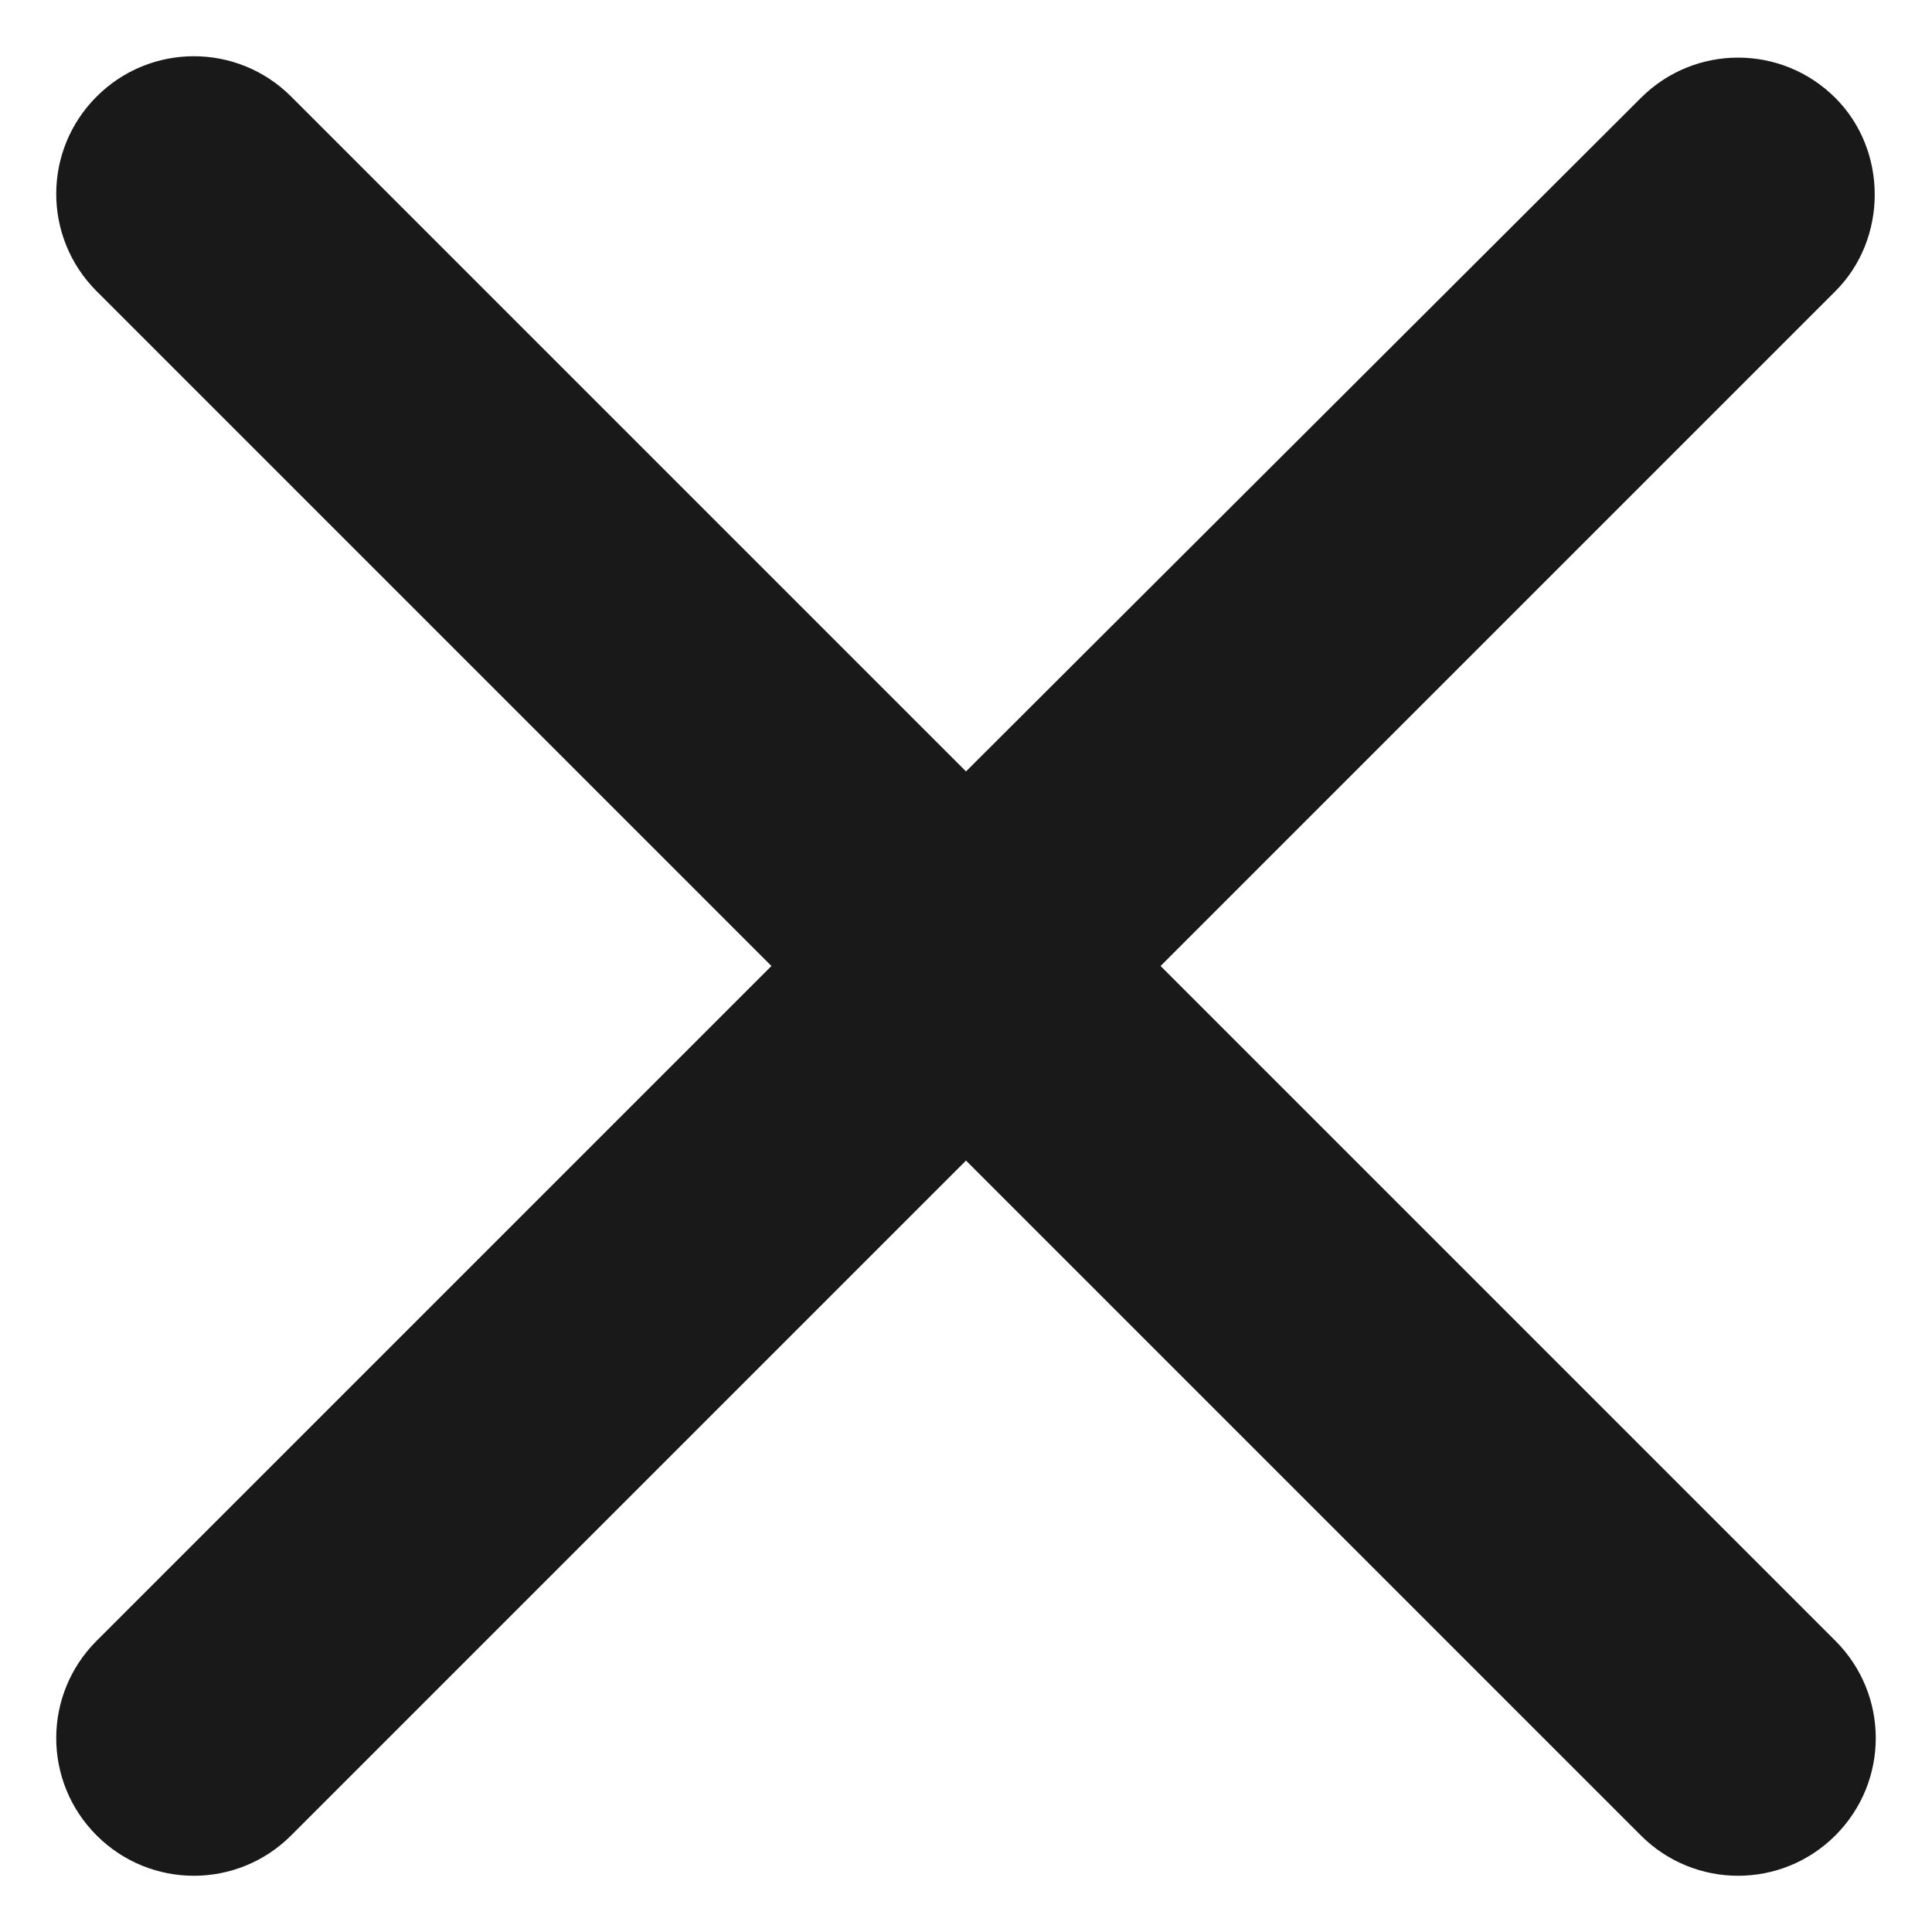
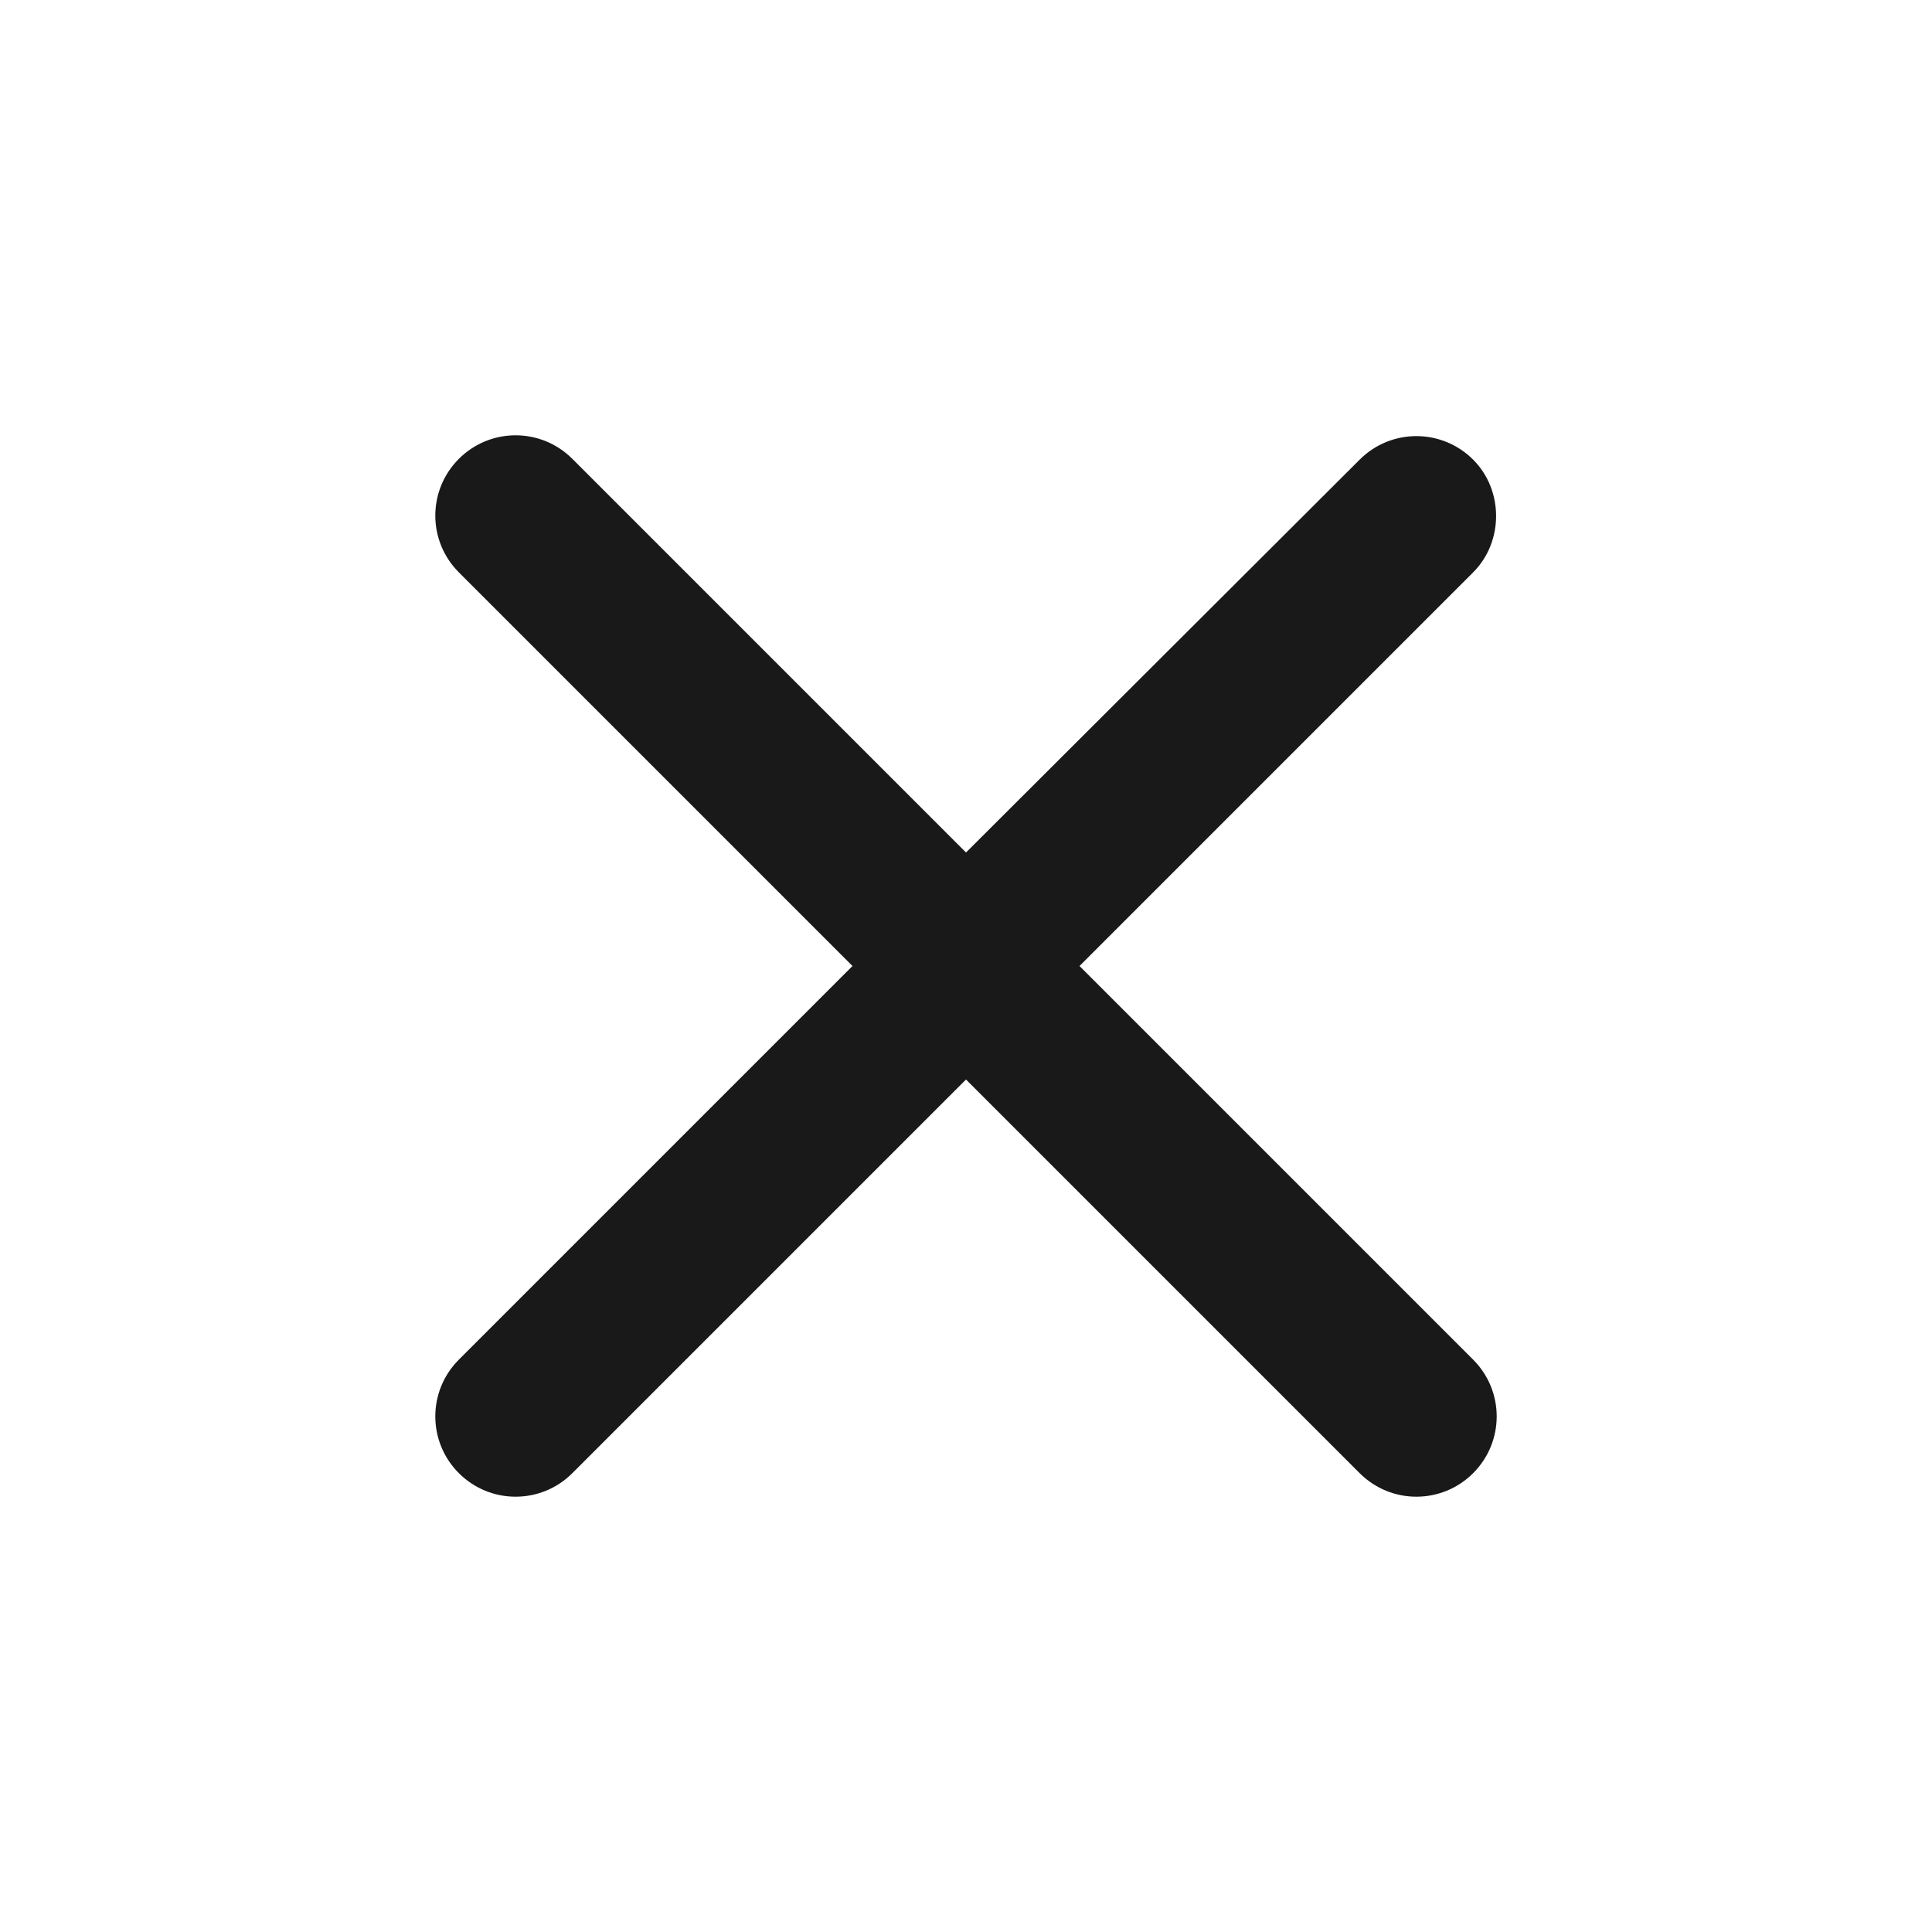
- <svg xmlns="http://www.w3.org/2000/svg" width="14" height="14" viewBox="0 0 14 14" fill="none">
-   <path d="M13.3 0.71C12.91 0.32 12.28 0.32 11.89 0.71L7 5.59L2.11 0.7C1.72 0.31 1.09 0.31 0.7 0.7C0.31 1.09 0.31 1.72 0.7 2.11L5.59 7L0.7 11.89C0.31 12.28 0.31 12.91 0.7 13.3C1.09 13.69 1.72 13.69 2.11 13.3L7 8.41L11.89 13.3C12.28 13.69 12.91 13.69 13.3 13.3C13.69 12.91 13.69 12.28 13.3 11.89L8.41 7L13.3 2.11C13.68 1.73 13.68 1.09 13.3 0.71Z" fill="#19191A" />
+ <svg xmlns="http://www.w3.org/2000/svg" width="24" height="24" viewBox="0 0 24 24" fill="none">
+   <path d="M18.3 5.71C17.91 5.32 17.28 5.32 16.89 5.71L12 10.59L7.11 5.7C6.72 5.31 6.09 5.31 5.7 5.7C5.31 6.09 5.31 6.72 5.7 7.11L10.59 12L5.7 16.89C5.31 17.28 5.31 17.91 5.7 18.3C6.09 18.69 6.72 18.69 7.11 18.3L12 13.41L16.89 18.3C17.28 18.69 17.91 18.69 18.3 18.3C18.69 17.91 18.69 17.28 18.3 16.89L13.41 12L18.3 7.11C18.68 6.73 18.68 6.09 18.3 5.71Z" fill="#19191A" />
</svg>
